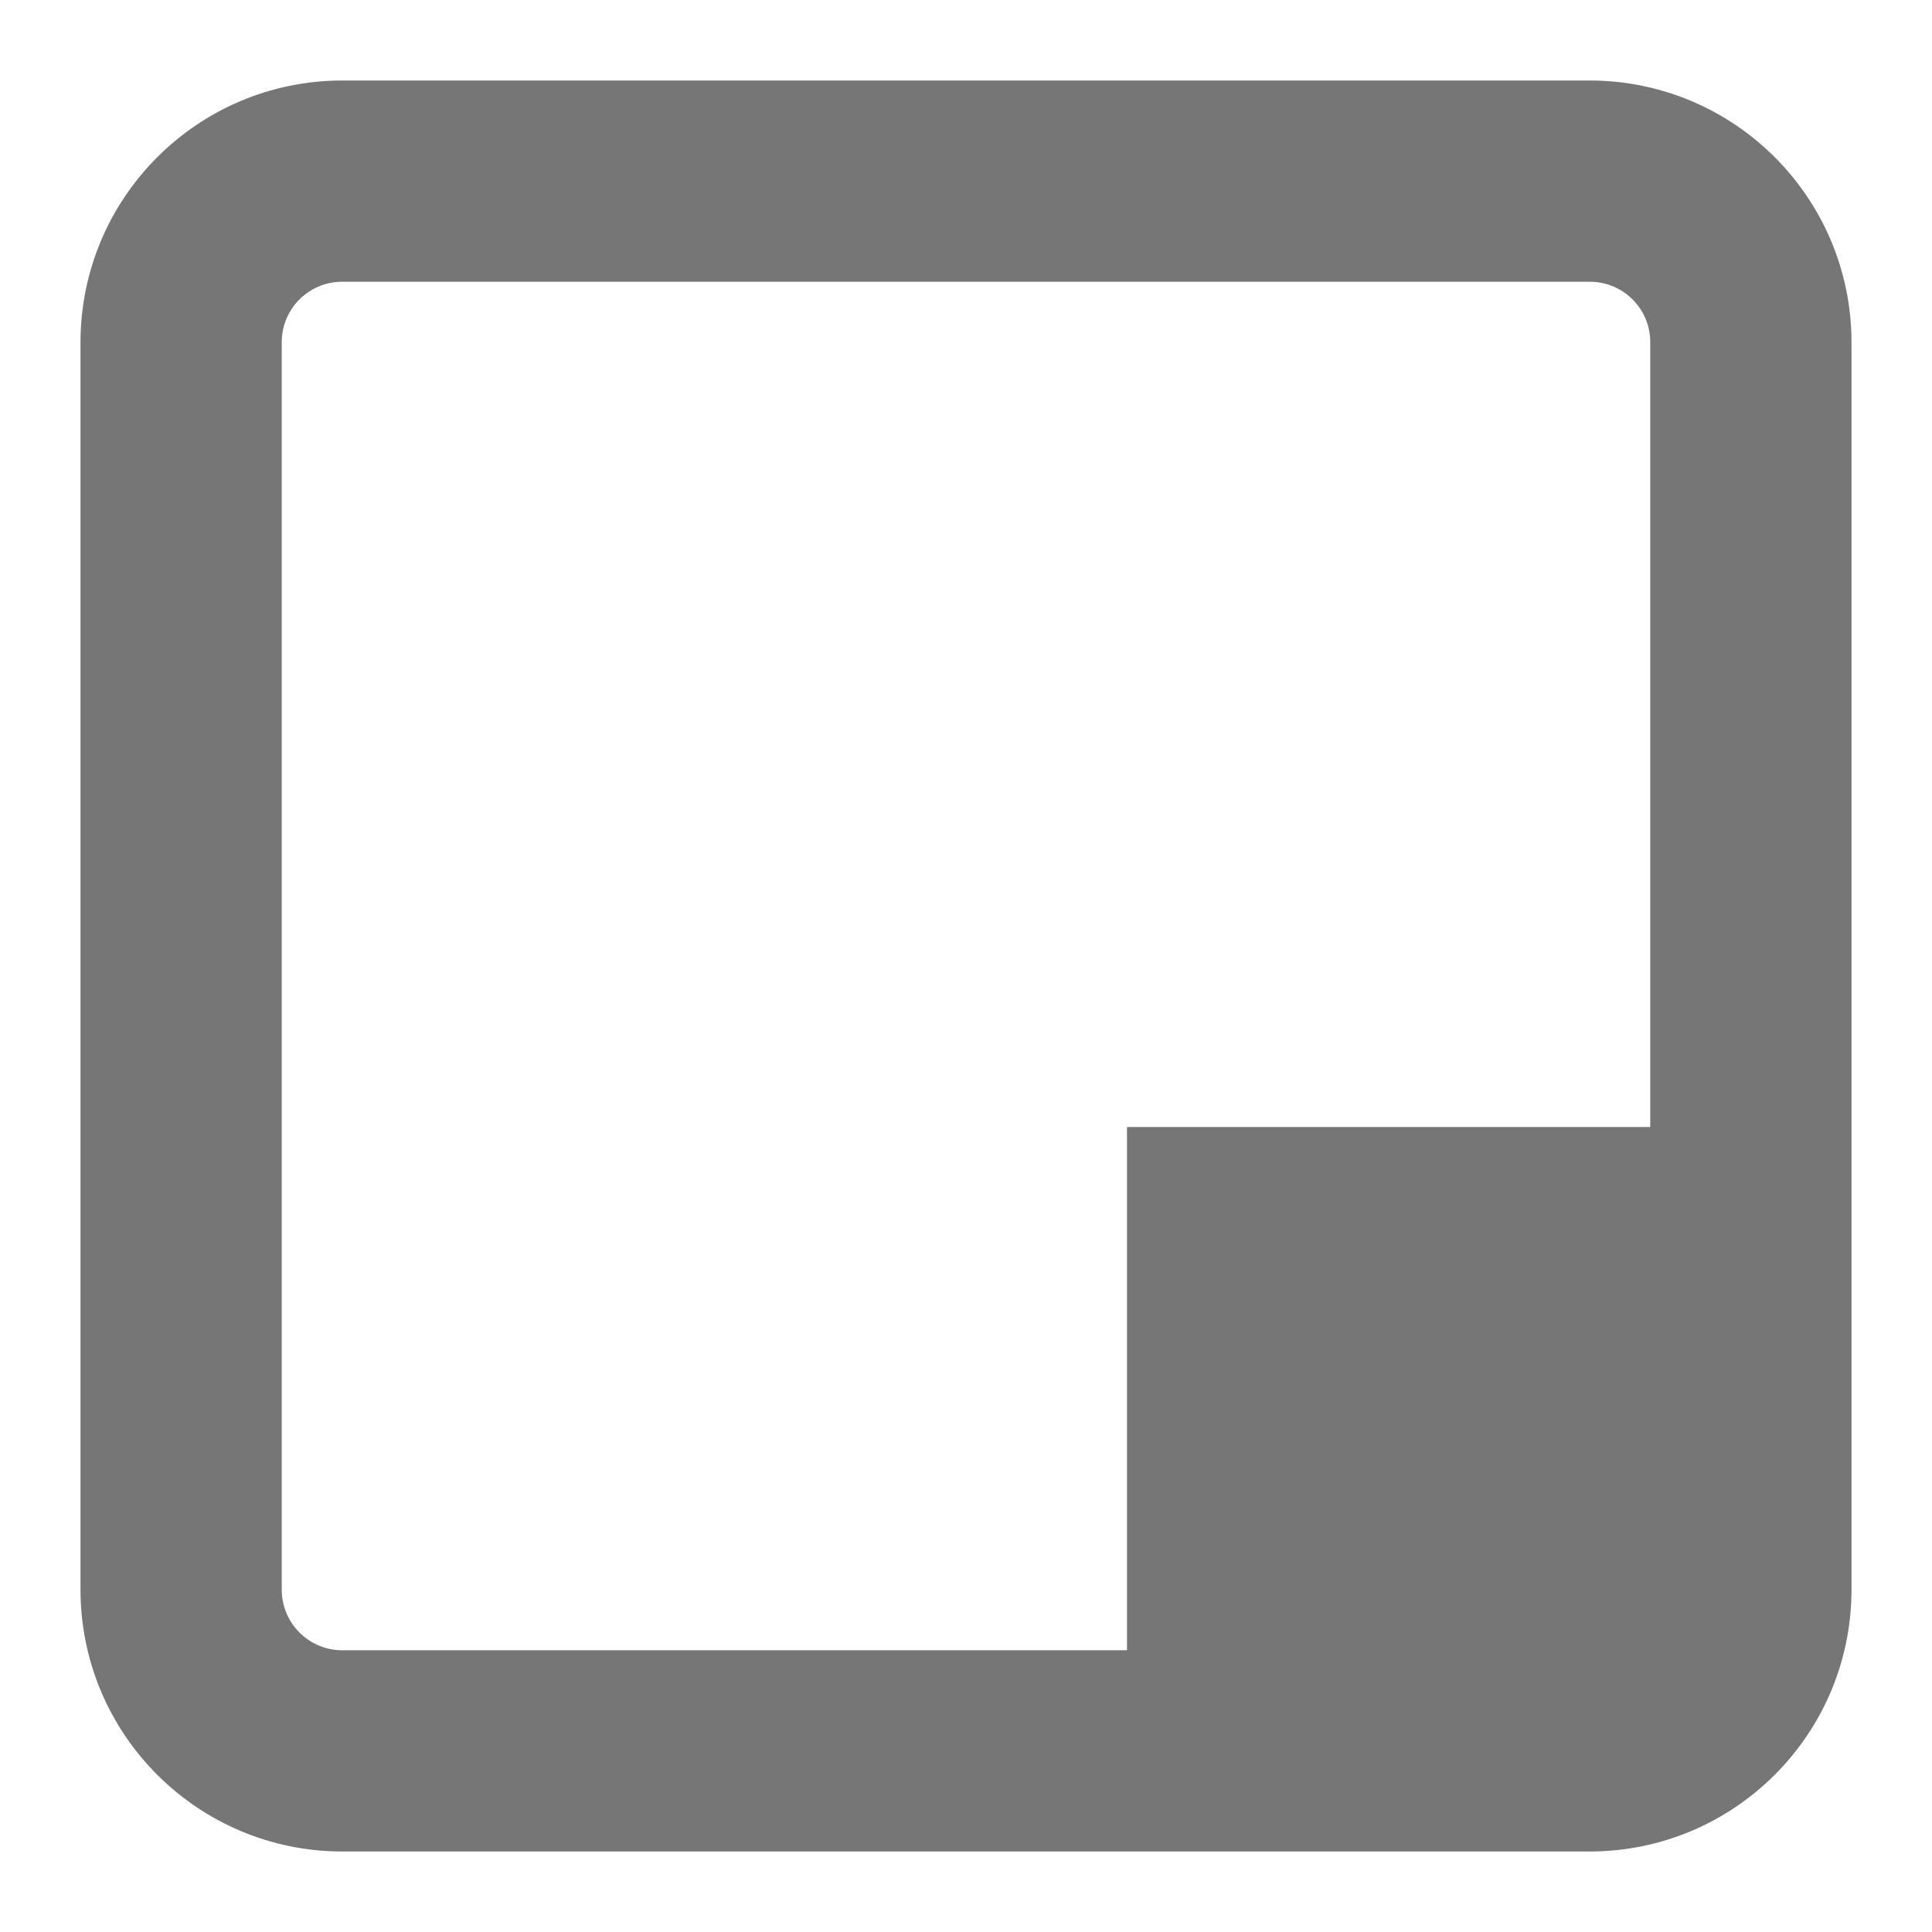
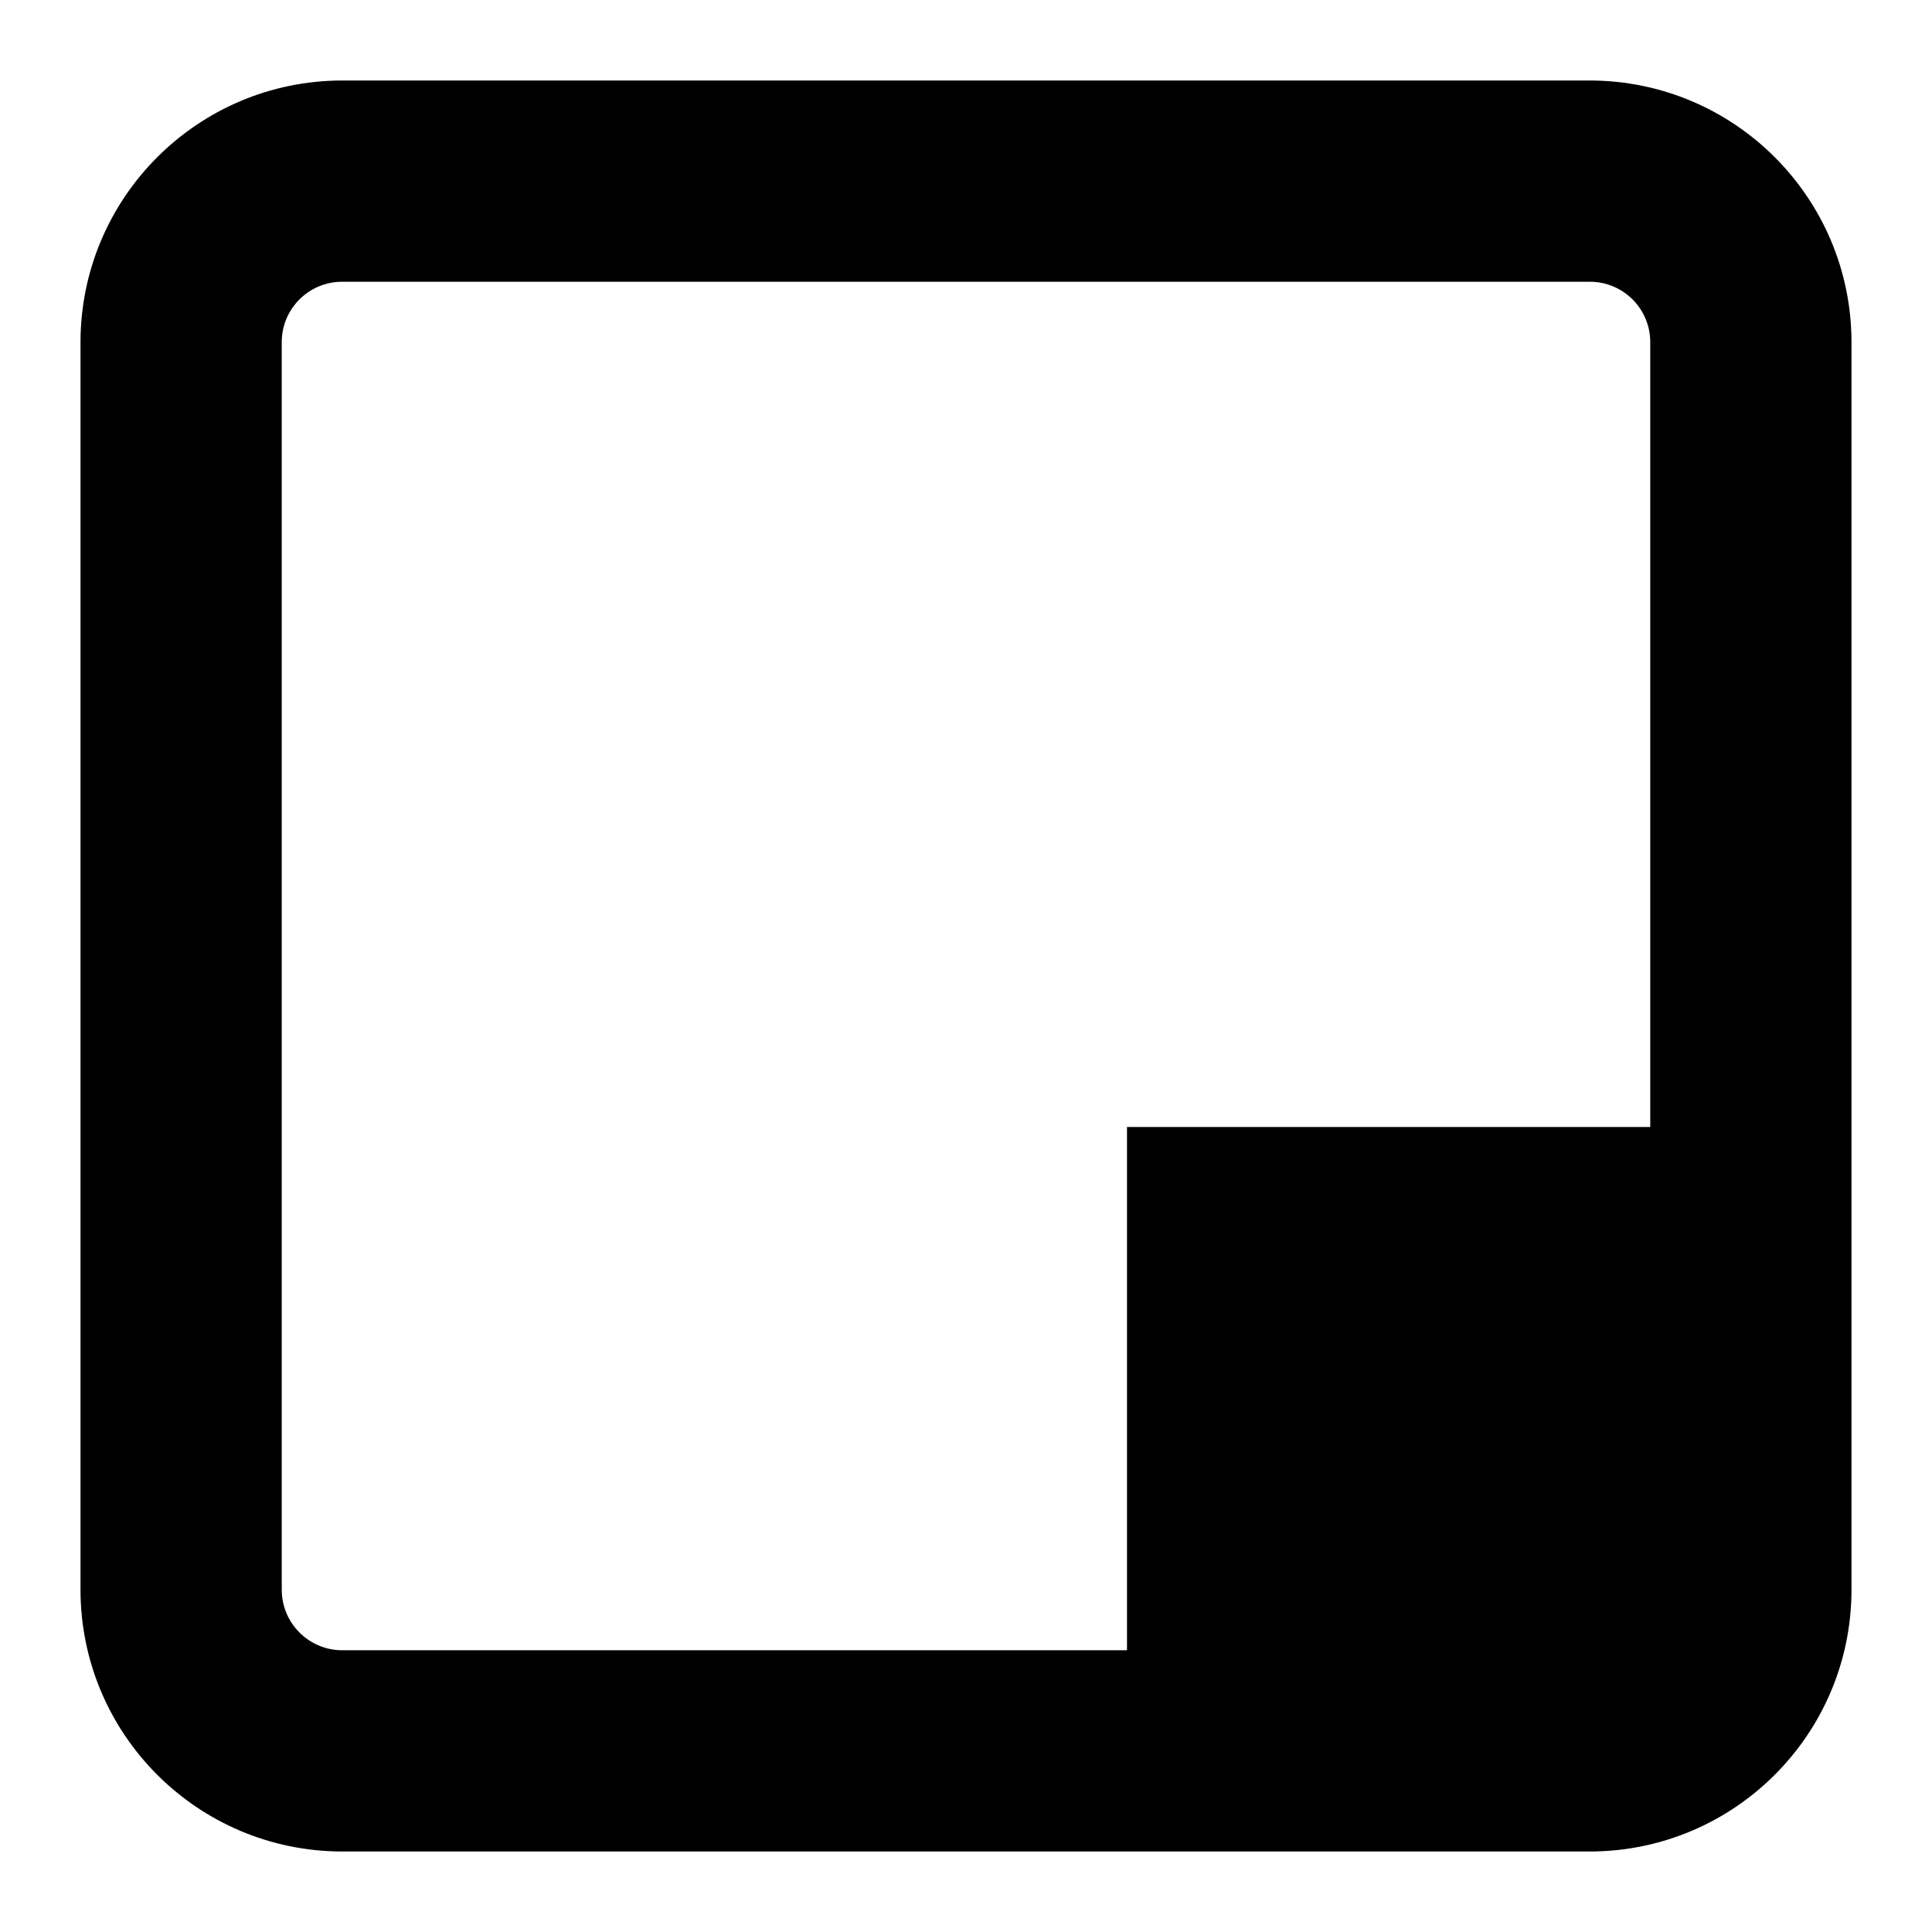
<svg xmlns="http://www.w3.org/2000/svg" width="24" height="24">
-   <path fill="#767676" d="M3.5 19.75V4.25a.75.75 0 0 1 .75-.75h15.5a.75.75 0 0 1 .75.75V14H14v6.5H4.25a.752.752 0 0 1-.75-.75M19.75 1H4.25A3.254 3.254 0 0 0 1 4.25v15.5A3.254 3.254 0 0 0 4.25 23h15.5A3.254 3.254 0 0 0 23 19.75V4.25A3.254 3.254 0 0 0 19.75 1" />
+   <path d="M3.5 19.75V4.25a.75.75 0 0 1 .75-.75h15.5a.75.75 0 0 1 .75.75V14H14v6.5H4.25a.752.752 0 0 1-.75-.75M19.75 1H4.25A3.254 3.254 0 0 0 1 4.25v15.5A3.254 3.254 0 0 0 4.25 23h15.5A3.254 3.254 0 0 0 23 19.75V4.25A3.254 3.254 0 0 0 19.75 1" />
</svg>
